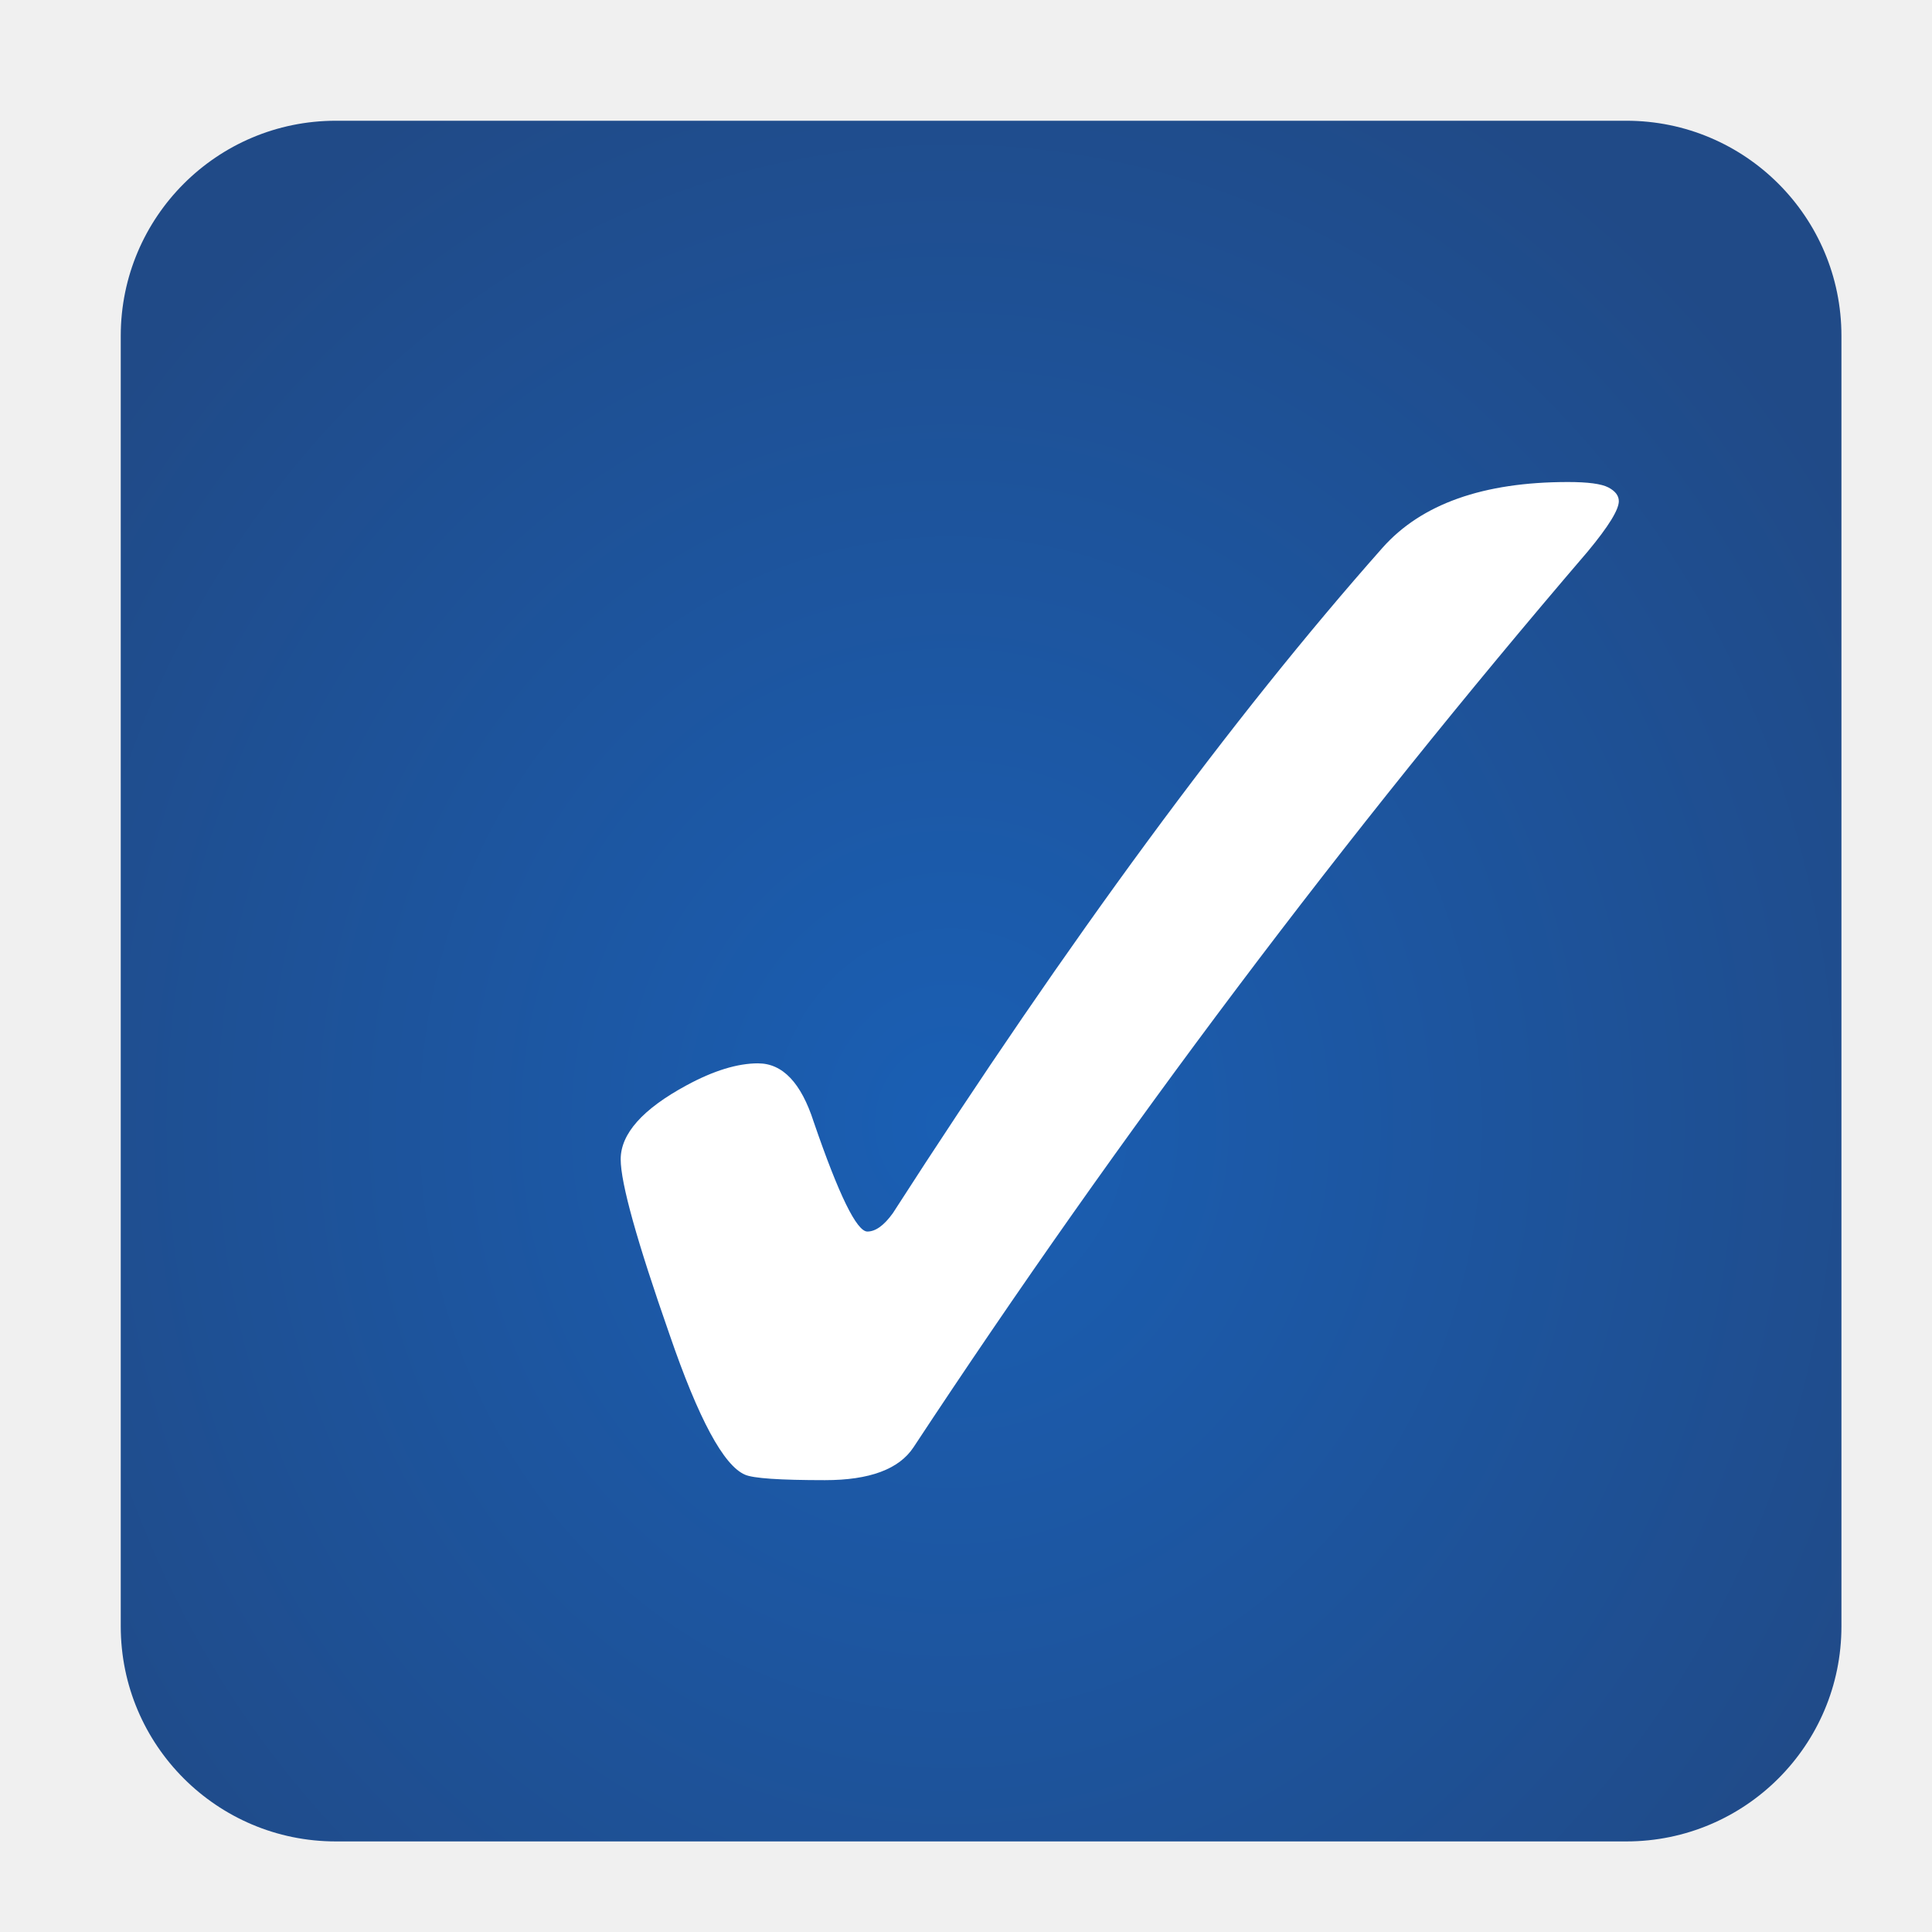
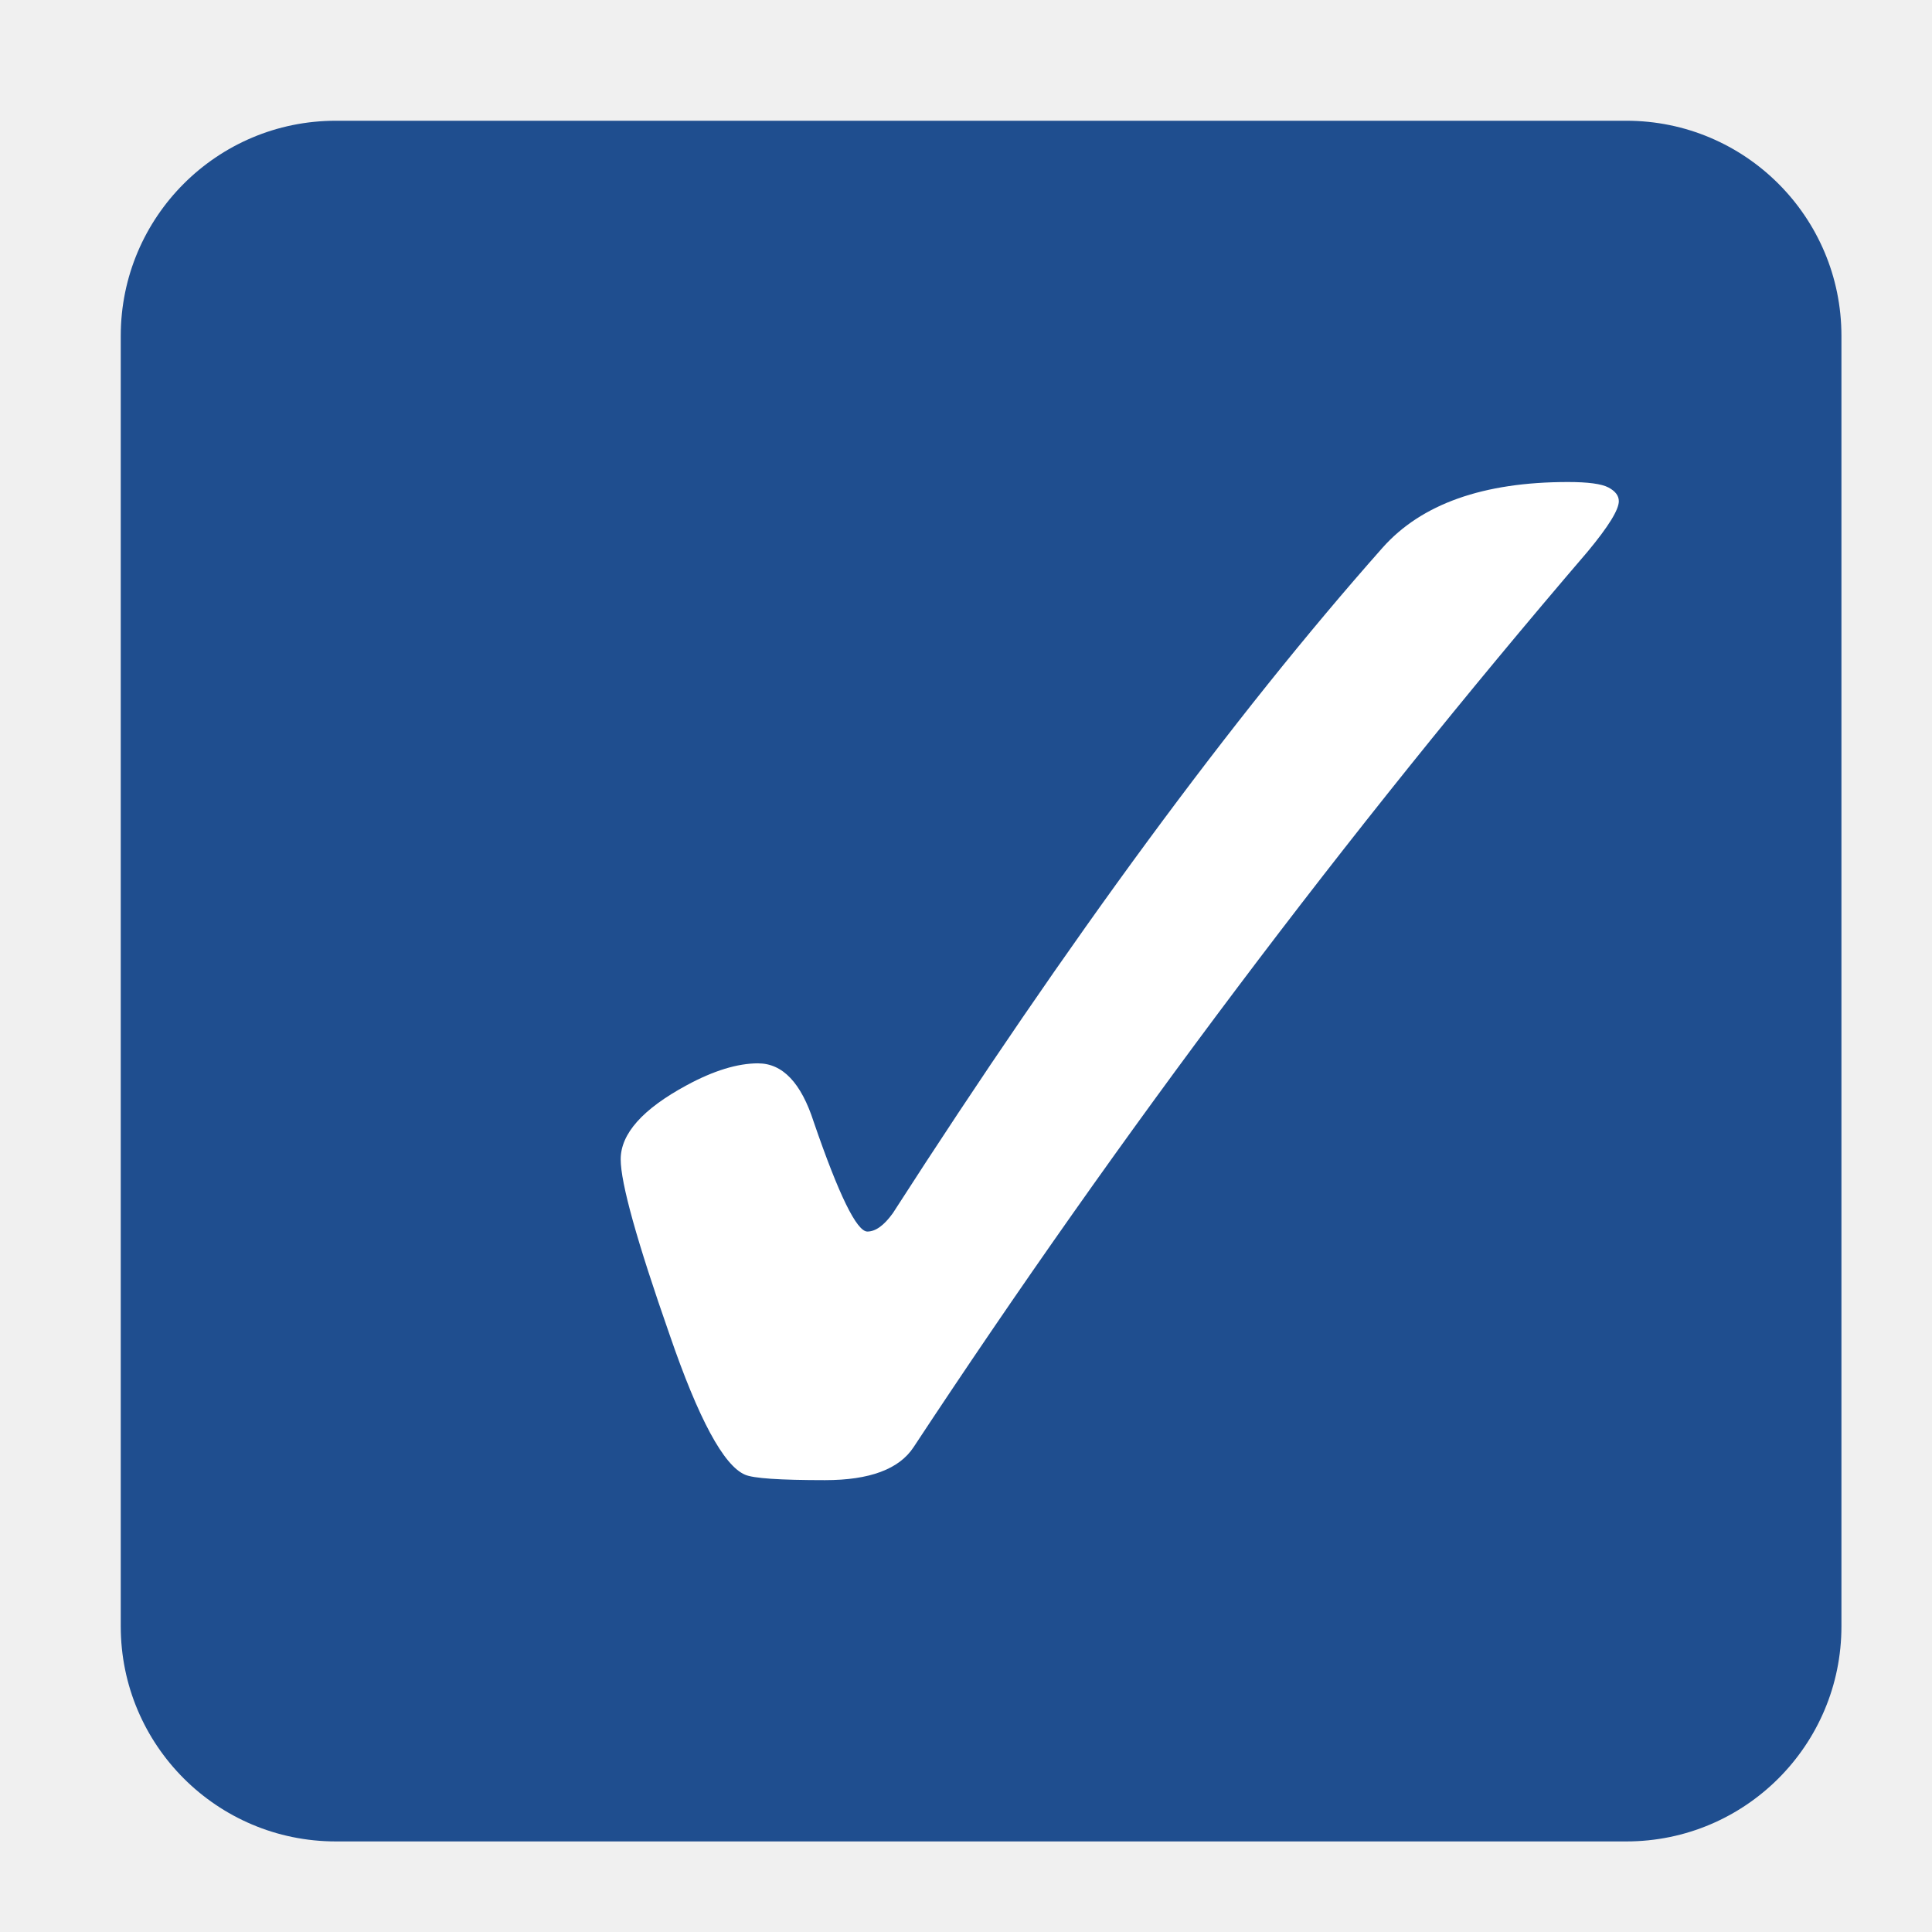
- <svg xmlns="http://www.w3.org/2000/svg" xmlns:xlink="http://www.w3.org/1999/xlink" width="128.0px" height="128.0px" viewBox="0 0 128.0 128.0" version="1.1" id="SVGRoot">
-   <defs id="defs931">
-     <linearGradient id="linearGradient2138">
-       <stop style="stop-color:#1a5fb4;stop-opacity:1" offset="0" id="stop2134" />
-       <stop style="stop-color:#204a87;stop-opacity:1" offset="1" id="stop2136" />
-     </linearGradient>
-     <radialGradient xlink:href="#linearGradient2138" id="radialGradient2140" cx="-111.026" cy="16.276" fx="-111.026" fy="16.276" r="33.358" gradientUnits="userSpaceOnUse" gradientTransform="matrix(1.228109,0.00312368,-0.00345551,1.358573,104.6779,126.8914)" />
-   </defs>
+ <svg xmlns="http://www.w3.org/2000/svg" width="128.0px" height="128.0px" viewBox="0 0 128.0 128.0" version="1.1" id="SVGRoot">
+   <defs id="defs931" />
  <g id="layer1">
    <g id="g916" transform="matrix(1.71875,0,0,1.71875,117.5259,-181.013)" style="display:inline;stroke-width:2.327;stroke-miterlimit:4;stroke-dasharray:none;stroke:none">
-       <rect style="opacity:1;fill:url(#radialGradient2140);fill-opacity:1;fill-rule:evenodd;stroke:none;stroke-width:4.975;stroke-linecap:butt;stroke-miterlimit:4;stroke-dasharray:none;stroke-opacity:1;paint-order:stroke fill markers" id="rect14" width="66.327" height="66.327" x="-63.724" y="109.971" rx="8.291" ry="8.291" />
+       <rect style="opacity:1;fill:#1f4e8f;fill-opacity:1;fill-rule:evenodd;stroke:none;stroke-width:4.975;stroke-linecap:butt;stroke-miterlimit:4;stroke-dasharray:none;stroke-opacity:1;paint-order:stroke fill markers" id="rect14" width="66.327" height="66.327" x="-63.724" y="109.971" rx="8.291" ry="8.291" />
      <path id="path2510" d="m -39.155,146.306 c 0.944,2e-5 1.658,0.752 2.142,2.255 0.968,2.819 1.658,4.228 2.069,4.228 0.315,3e-5 0.641,-0.235 0.98,-0.705 6.8,-10.57 13.091,-19.12 18.875,-25.65 1.5,-1.691 3.884,-2.537 7.151,-2.537 0.774,3e-5 1.295,0.07 1.561,0.211 0.266,0.141 0.399,0.317 0.399,0.529 -5.3e-5,0.329 -0.399,0.975 -1.198,1.938 -9.341,10.899 -18.003,22.409 -25.989,34.529 -0.557,0.846 -1.694,1.268 -3.412,1.268 -1.742,1e-5 -2.771,-0.07 -3.085,-0.211 -0.823,-0.352 -1.791,-2.149 -2.904,-5.391 -1.258,-3.594 -1.887,-5.849 -1.887,-6.765 -2.2e-5,-0.987 0.847,-1.938 2.541,-2.854 1.041,-0.564 1.96,-0.846 2.759,-0.846" style="font-style:normal;font-variant:normal;font-weight:normal;font-stretch:normal;font-size:12px;font-family:Webdings;-inkscape-font-specification:Webdings;fill:#ffffff;fill-opacity:1;stroke:none;stroke-width:2.487;stroke-linecap:butt;stroke-linejoin:miter;stroke-miterlimit:4;stroke-dasharray:none;stroke-opacity:1" />
    </g>
  </g>
</svg>
